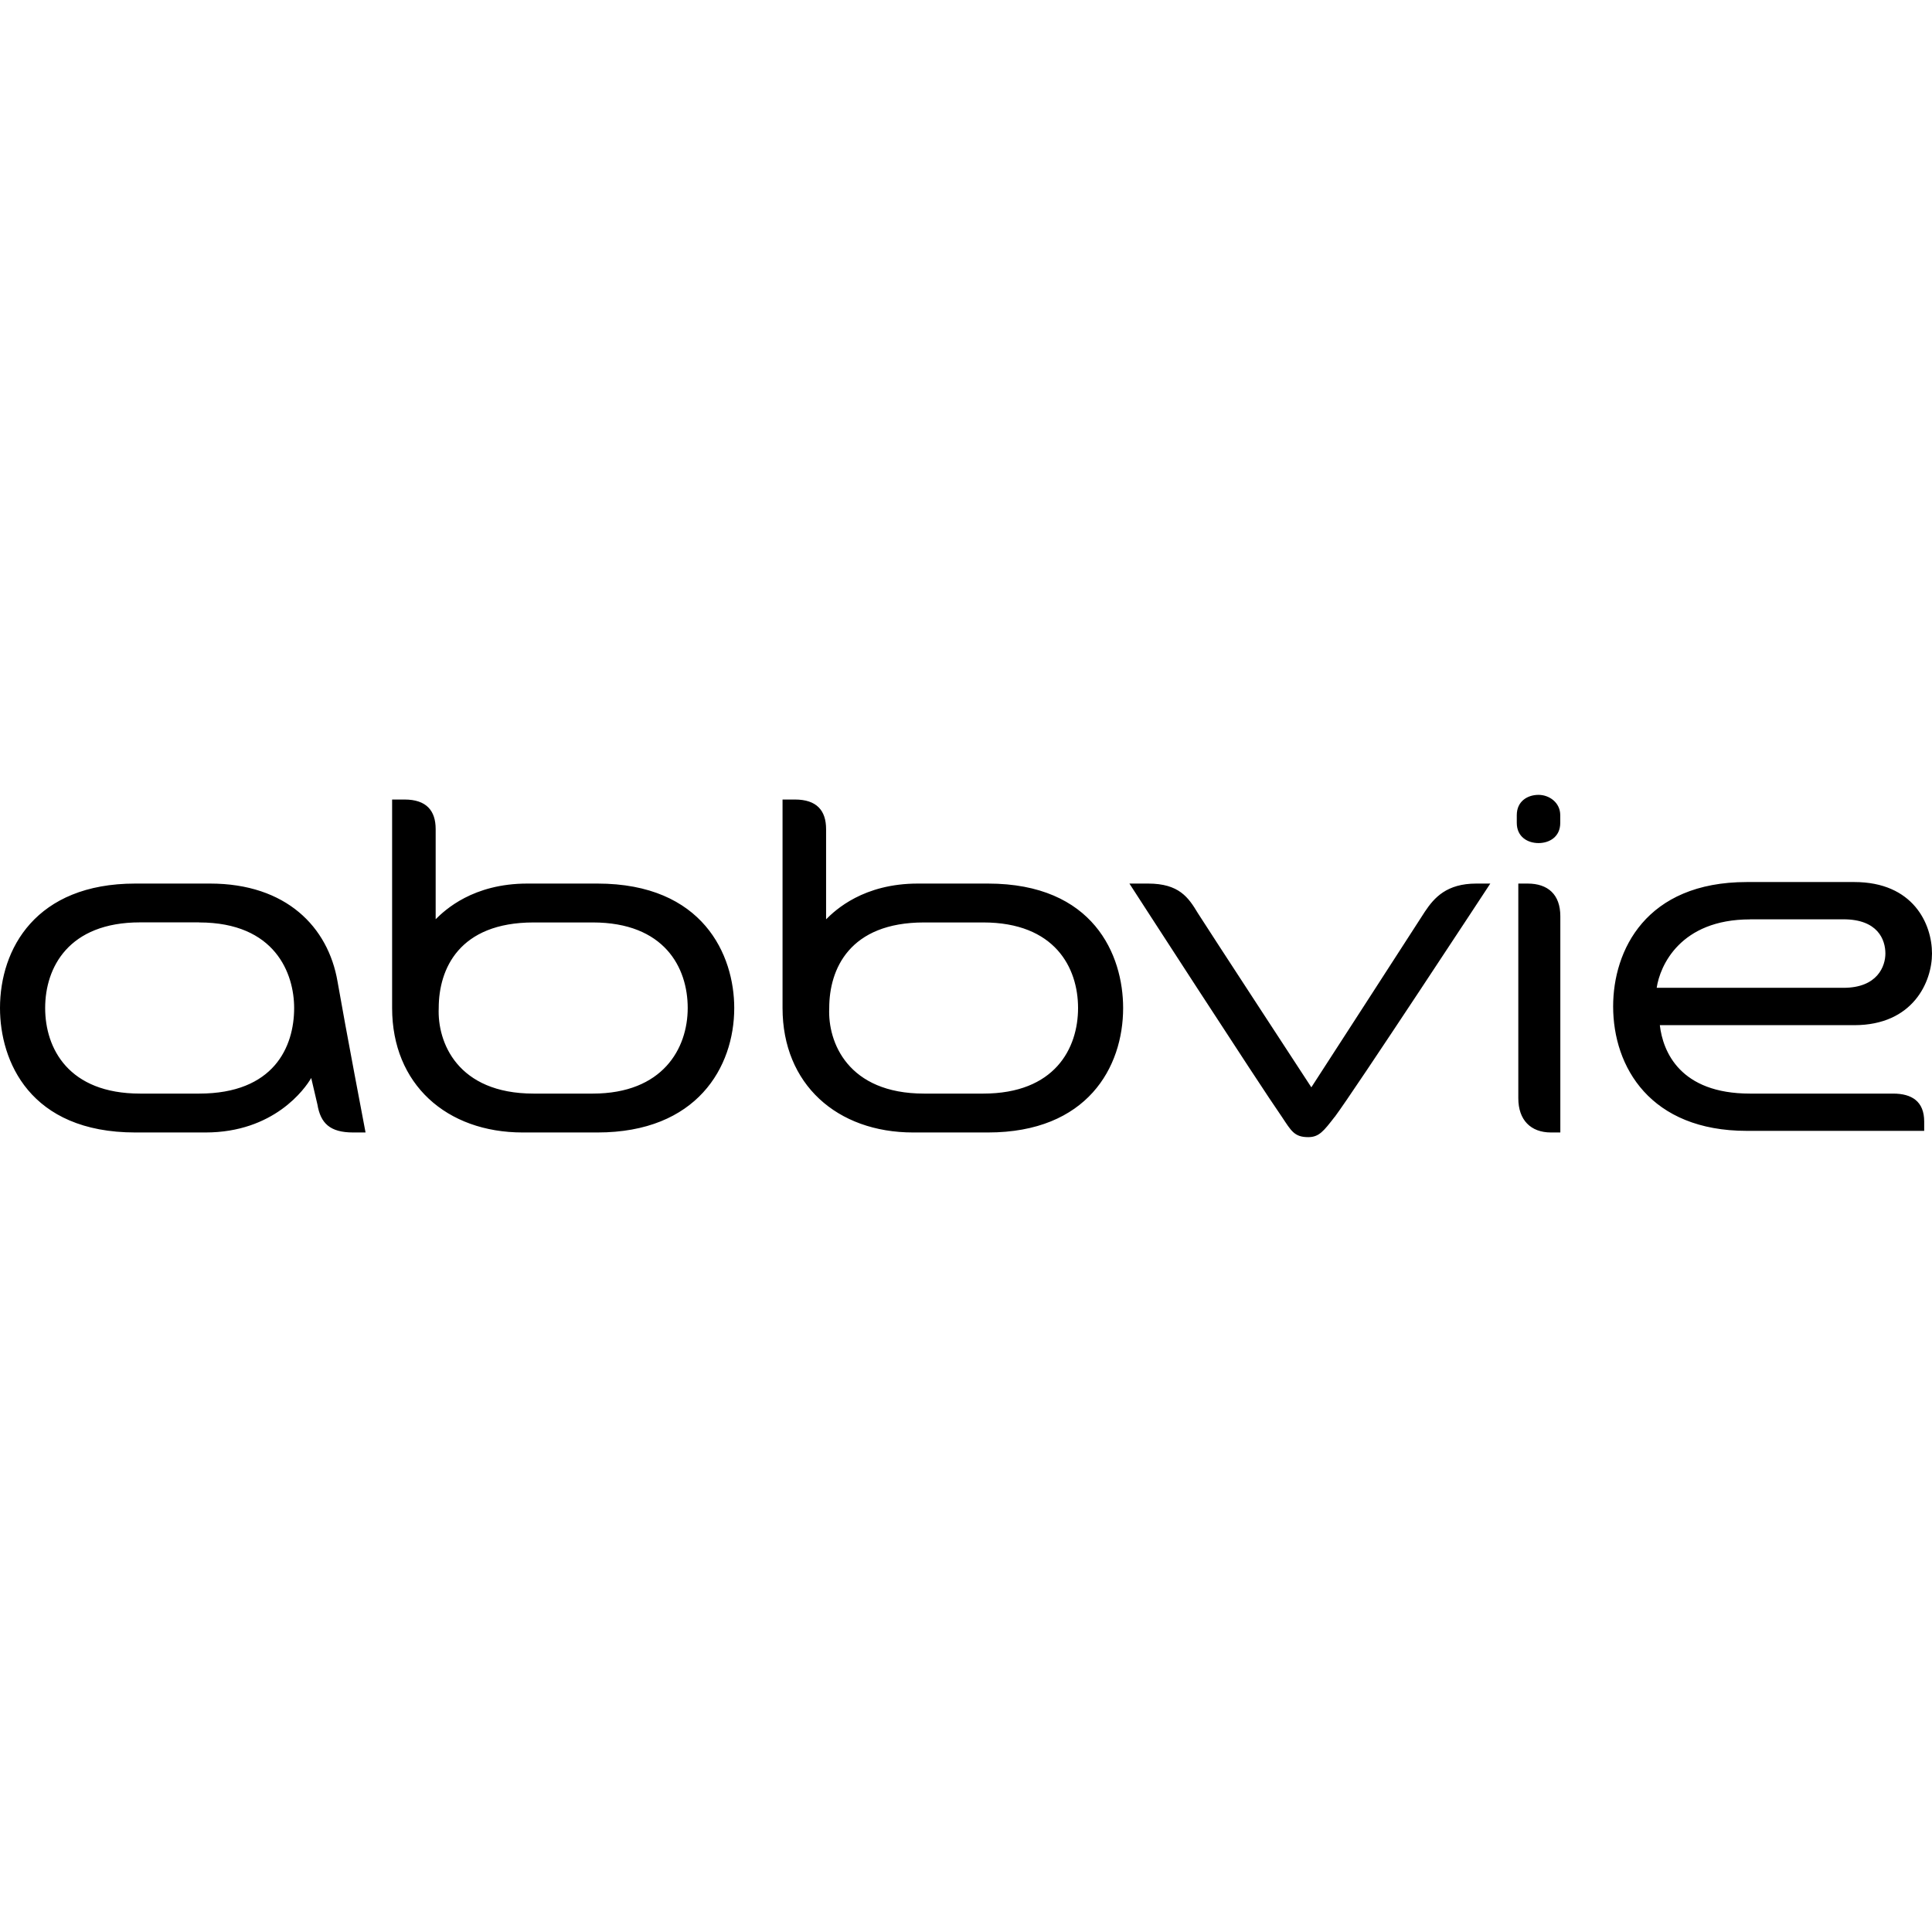
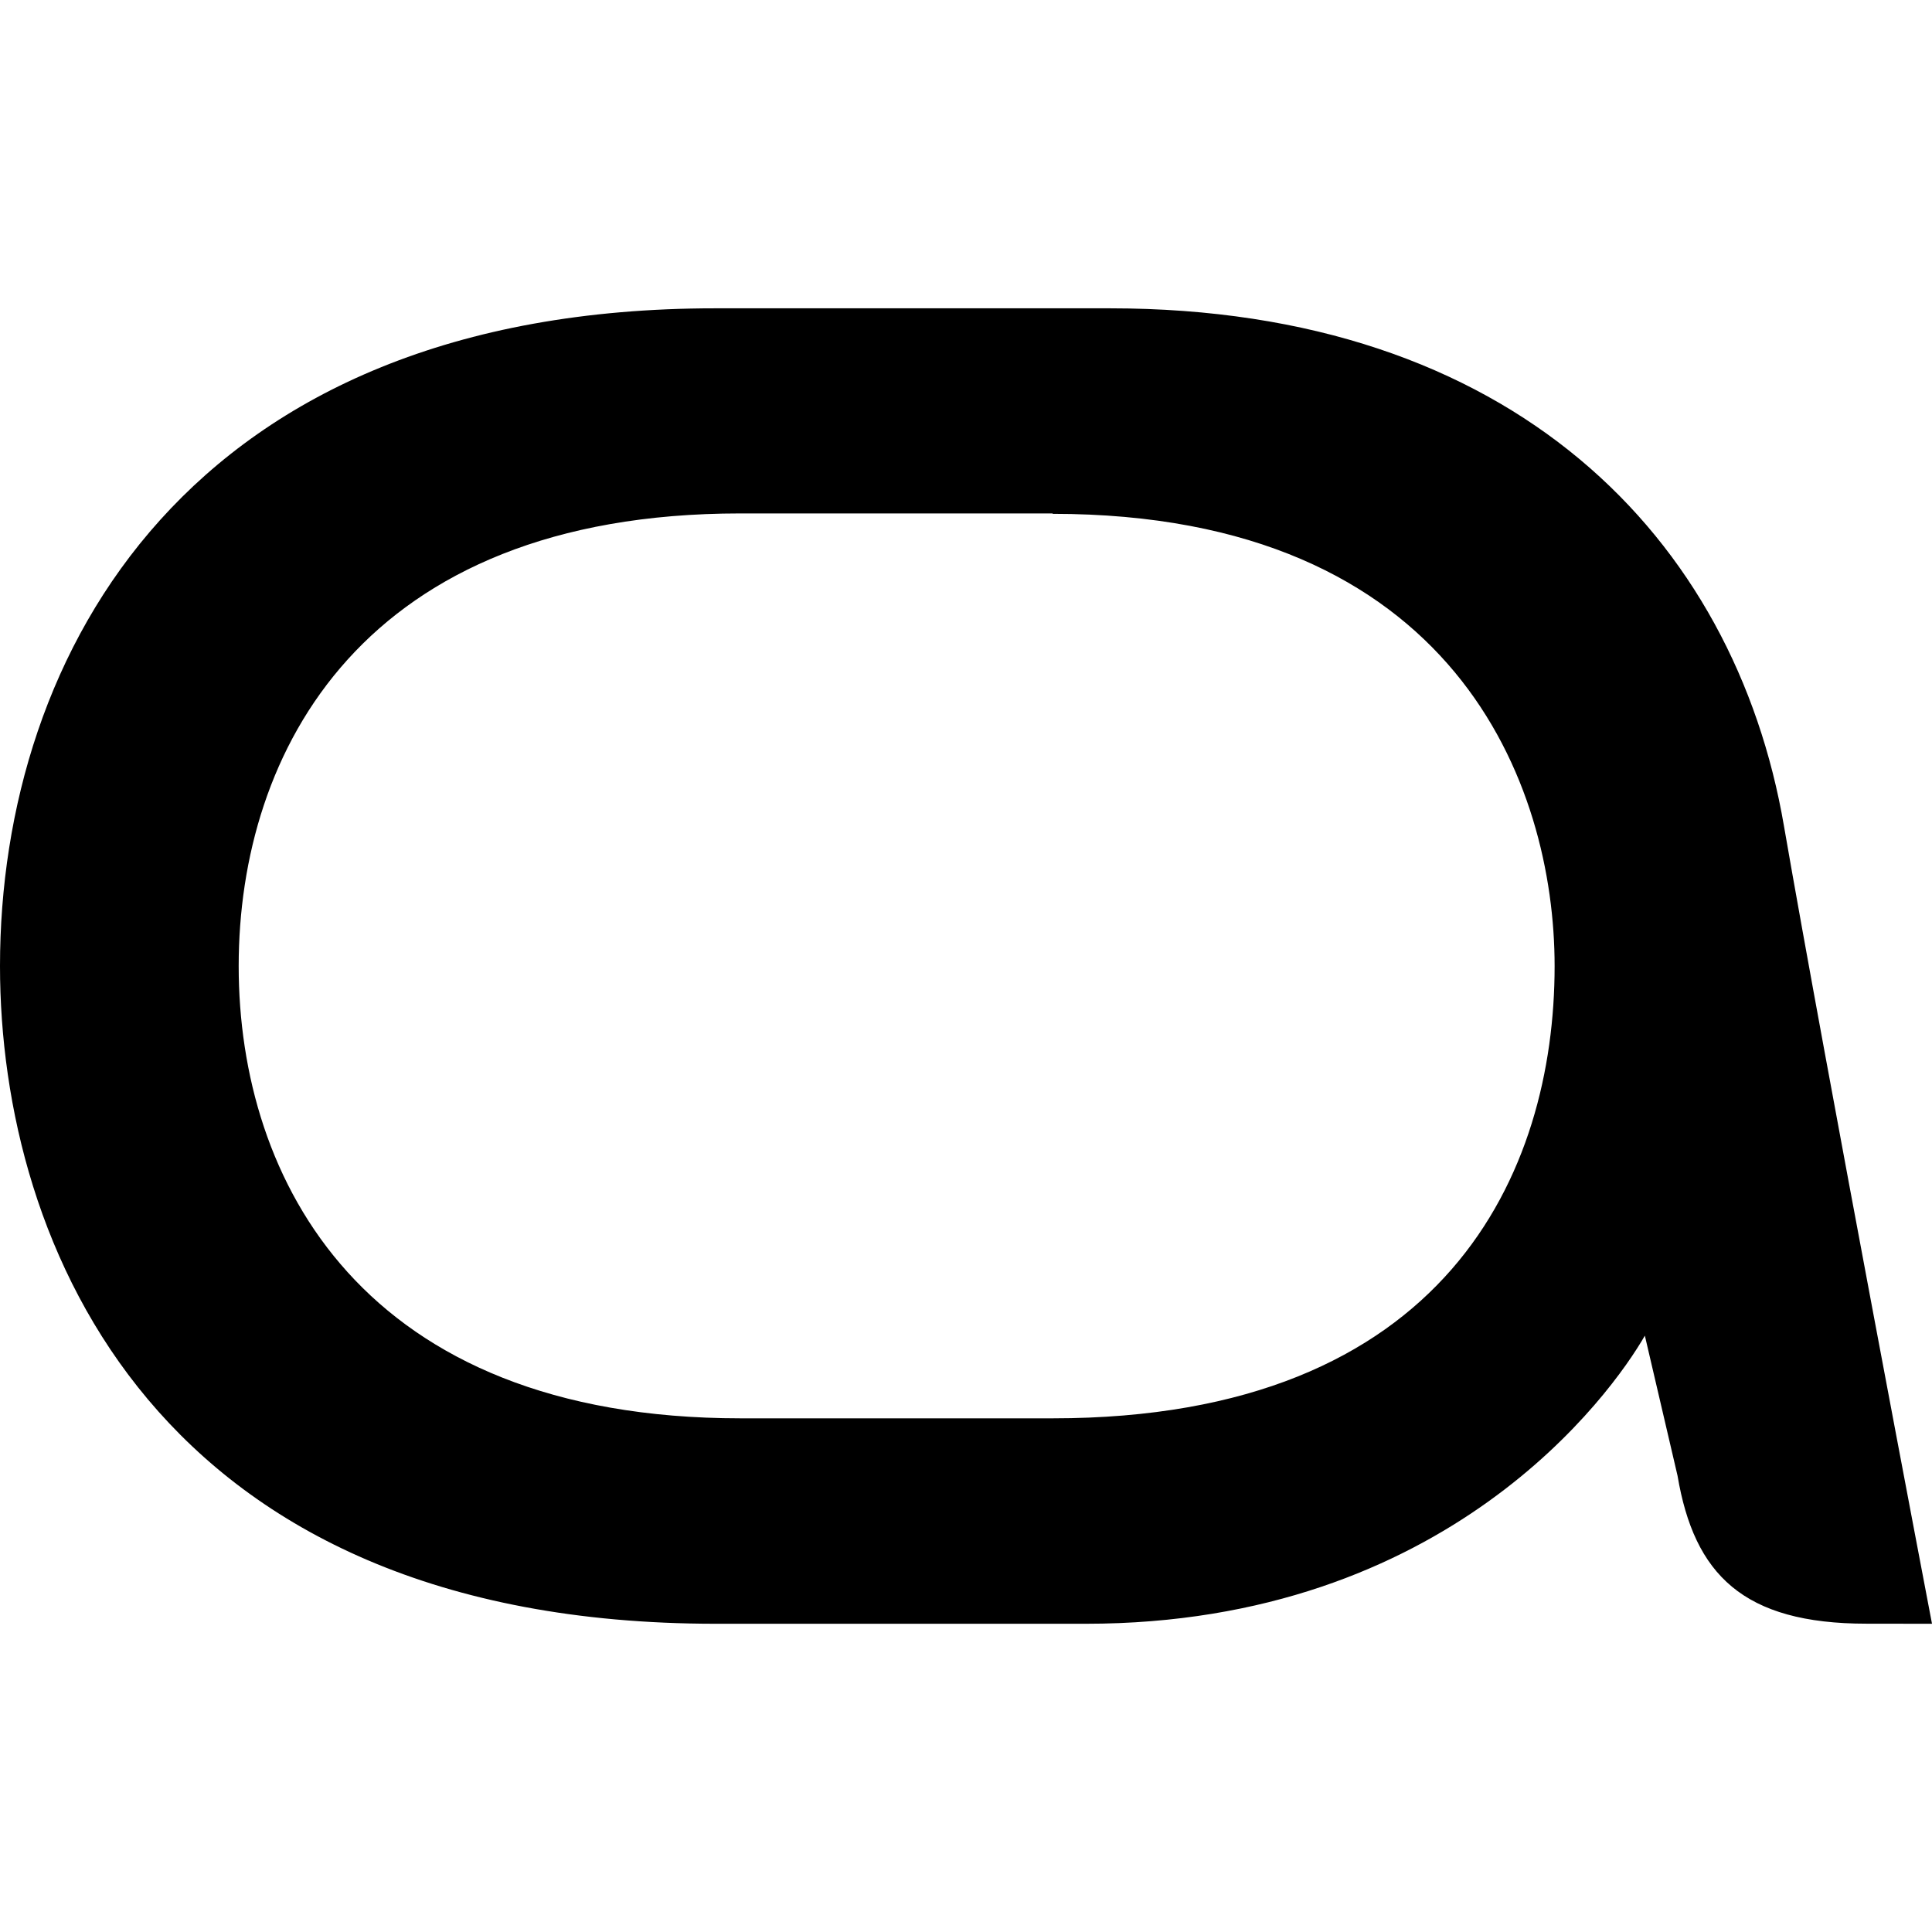
<svg xmlns="http://www.w3.org/2000/svg" viewBox="0 0 24 24">
-   <path d="M23.903 13.932c0-.25-.154-.347-.386-.347h-1.778c-.87 0-1.082-.522-1.12-.85h2.415c.734 0 .966-.542.966-.89 0-.367-.232-.888-.966-.888H21.7c-1.256 0-1.661.85-1.661 1.545 0 .754.463 1.546 1.661 1.546h2.203v-.116zM21.74 11.42h1.16c.425 0 .521.251.521.425 0 .155-.096.426-.521.426h-2.32c.04-.271.29-.85 1.16-.85zm-5.16 2.454c-.135.174-.193.252-.328.252-.174 0-.212-.078-.328-.252-.27-.386-1.894-2.898-1.894-2.898h.232c.386 0 .502.174.618.367.097.155 1.41 2.164 1.41 2.164s1.238-1.913 1.411-2.183c.116-.174.271-.348.638-.348h.174s-1.7 2.59-1.932 2.898zm-12.193.194c-.29 0-.405-.116-.444-.348l-.077-.329c-.078.136-.464.677-1.314.677h-.87C.367 14.068 0 13.178 0 12.522c0-.735.444-1.546 1.681-1.546h.928c.947 0 1.468.54 1.584 1.217.097.56.348 1.875.348 1.875h-.155zm-1.913-2.61H1.74c-.889 0-1.179.561-1.179 1.064 0 .502.29 1.063 1.18 1.063h.733c.928 0 1.18-.58 1.18-1.063 0-.425-.233-1.063-1.18-1.063zm16.638-.985c.135 0 .27-.077.27-.25v-.097c0-.155-.135-.252-.27-.252s-.27.078-.27.252v.096c0 .174.135.251.27.251zm-.251.503h.116c.251 0 .406.135.406.406v2.686h-.116c-.252 0-.406-.155-.406-.425v-2.667zm-13.45.444c.117-.116.464-.444 1.14-.444h.87c1.314 0 1.7.889 1.7 1.546 0 .734-.463 1.546-1.7 1.546h-.927c-.947 0-1.623-.6-1.623-1.546v-2.59h.154c.27 0 .387.136.387.368v1.12zm1.218 2.165h.734c.87 0 1.18-.56 1.18-1.063 0-.503-.29-1.063-1.18-1.063h-.734c-.928 0-1.179.58-1.179 1.063-.019.425.232 1.063 1.179 1.063zm3.633-2.165c.116-.116.464-.444 1.14-.444h.87c1.314 0 1.68.889 1.68 1.546 0 .734-.444 1.546-1.68 1.546h-.928c-.947 0-1.623-.6-1.623-1.546v-2.59h.154c.27 0 .387.136.387.368v1.12zm1.217 2.165h.735c.888 0 1.178-.56 1.178-1.063 0-.503-.29-1.063-1.178-1.063h-.735c-.927 0-1.178.58-1.178 1.063-.02.425.231 1.063 1.178 1.063z" />
+   <path d="M23.186 20.17c-1.533 0-2.14-.612-2.347-1.838l-.406-1.74c-.413.72-2.453 3.579-6.945 3.579H8.89C1.94 20.17 0 15.467 0 12c0-3.885 2.347-8.17 8.884-8.17h4.905c5.005 0 7.759 2.853 8.372 6.431.512 2.96 1.839 9.91 1.839 9.91zM13.076 6.378h-3.88c-4.698 0-6.231 2.965-6.231 5.623 0 2.653 1.533 5.618 6.236 5.618h3.875c4.904 0 6.236-3.065 6.236-5.618 0-2.246-1.231-5.618-6.236-5.618z" />
</svg>
